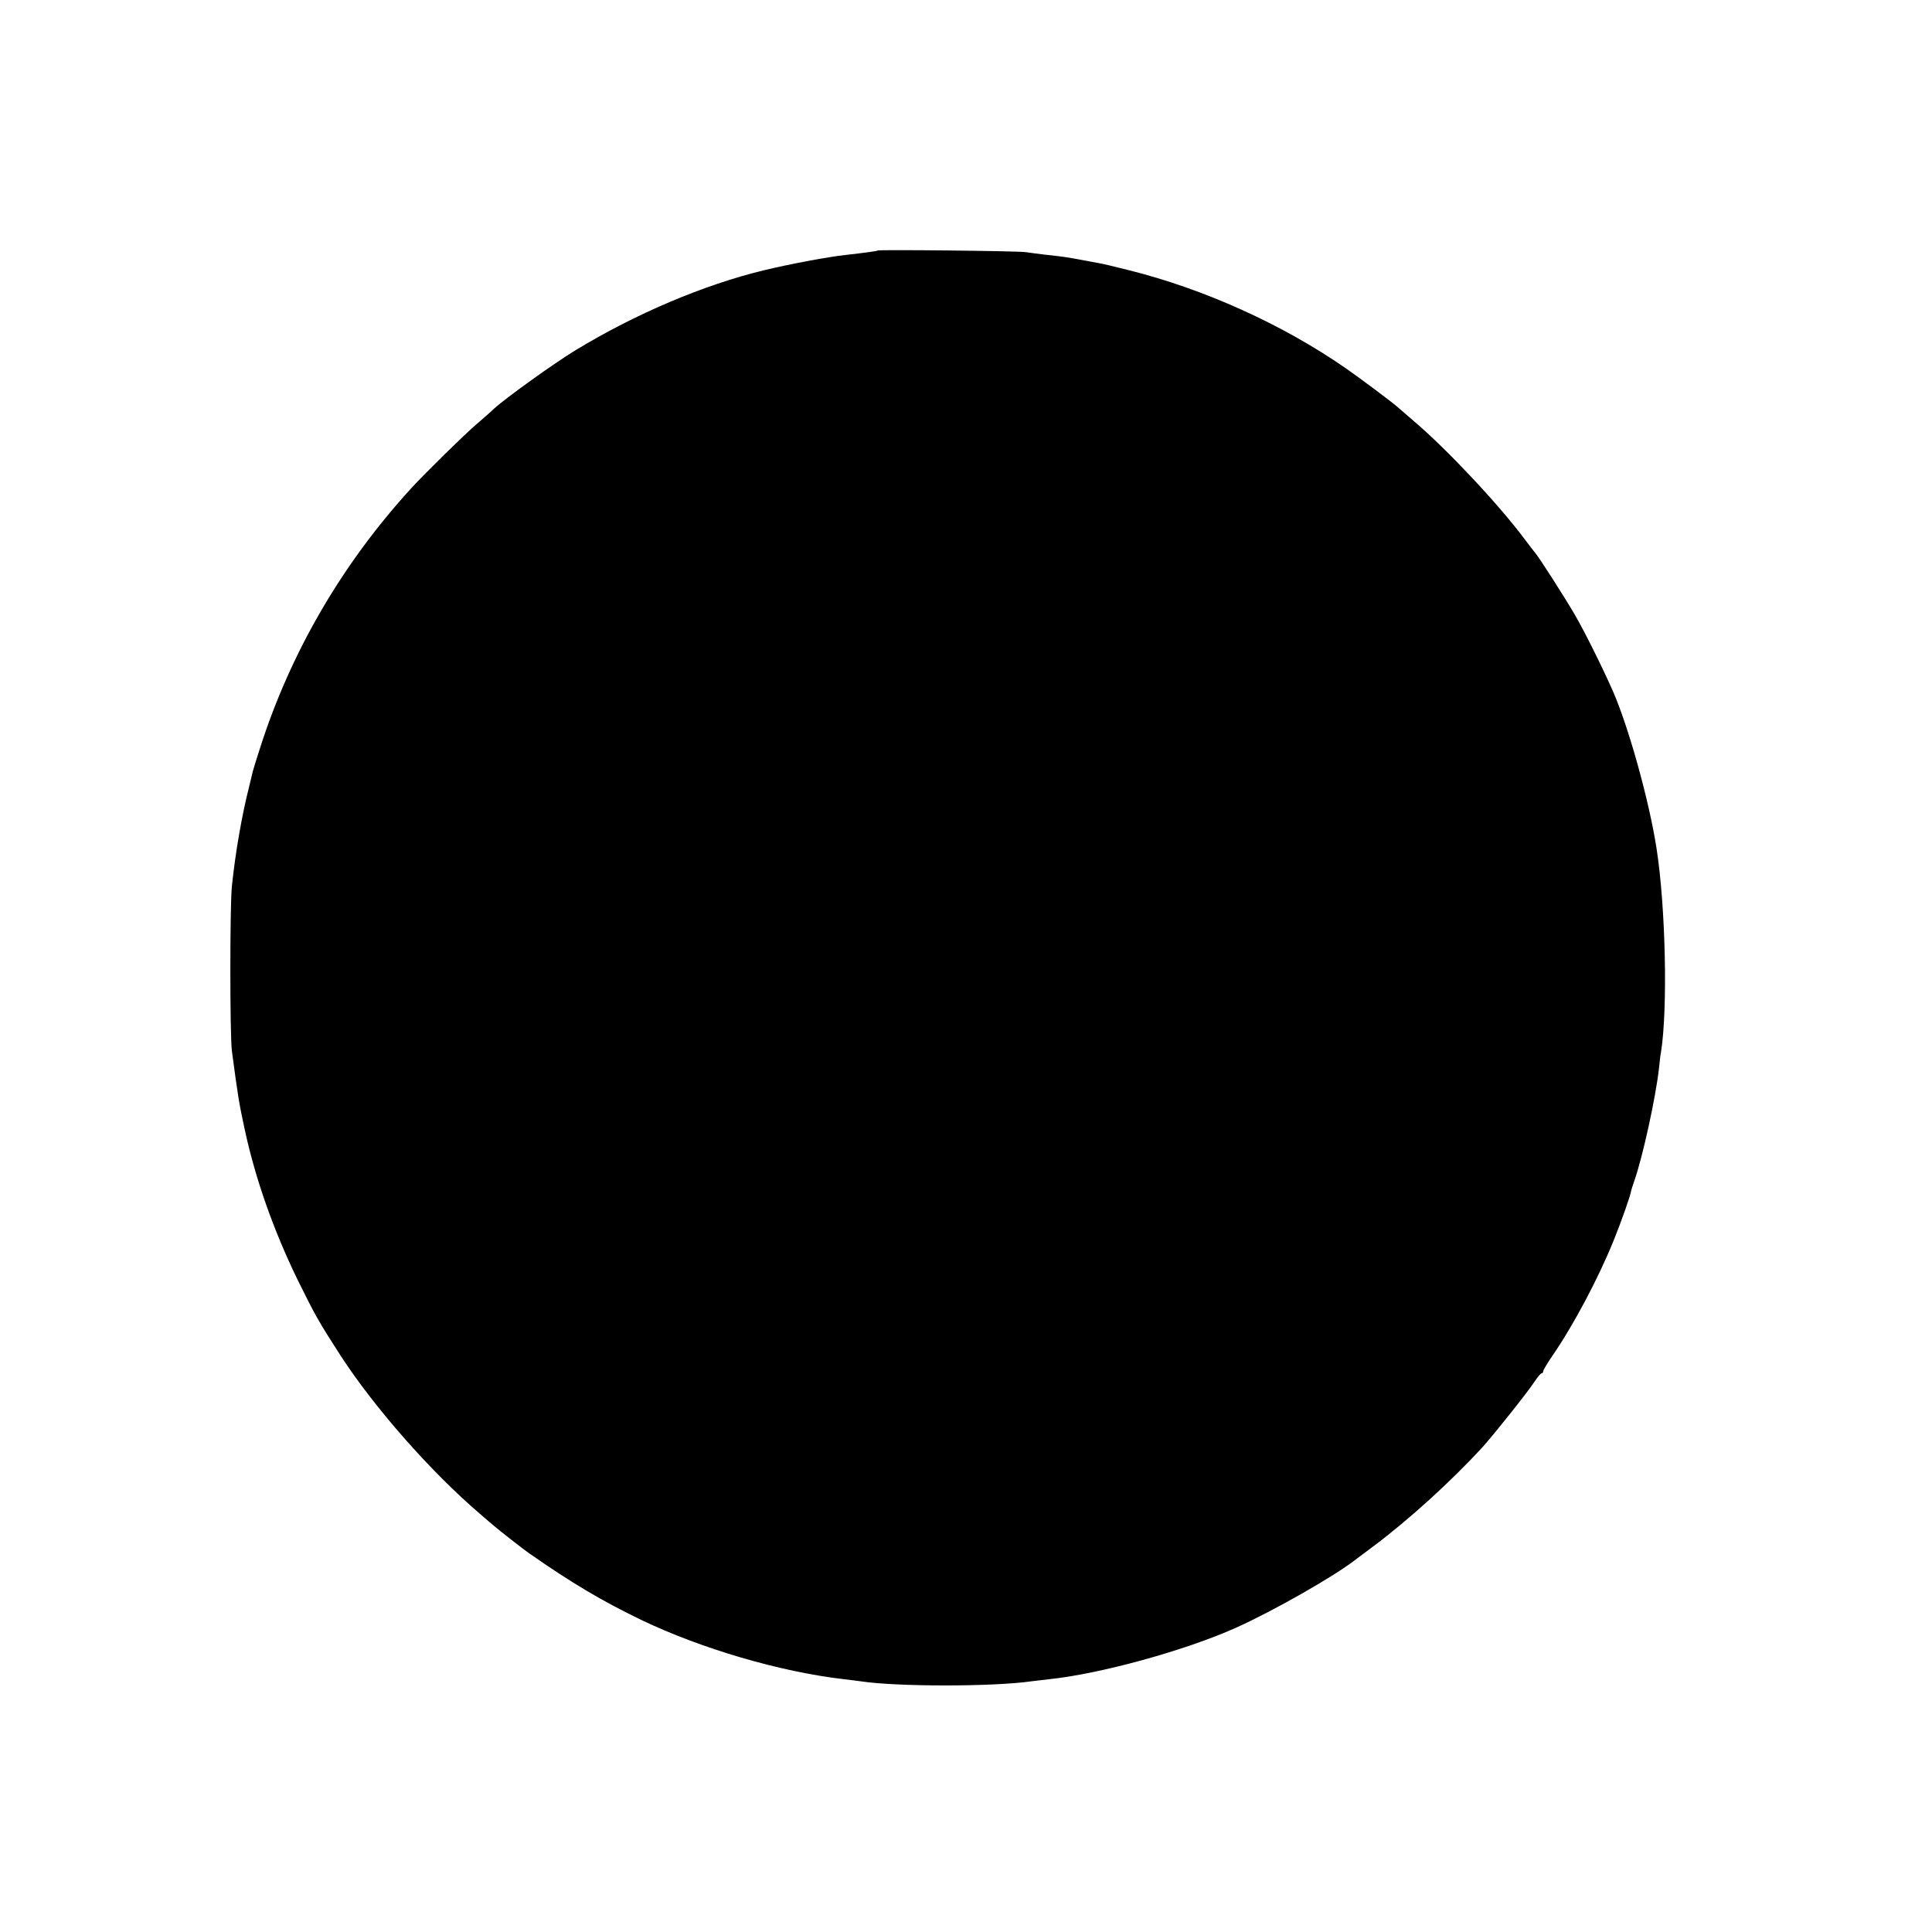
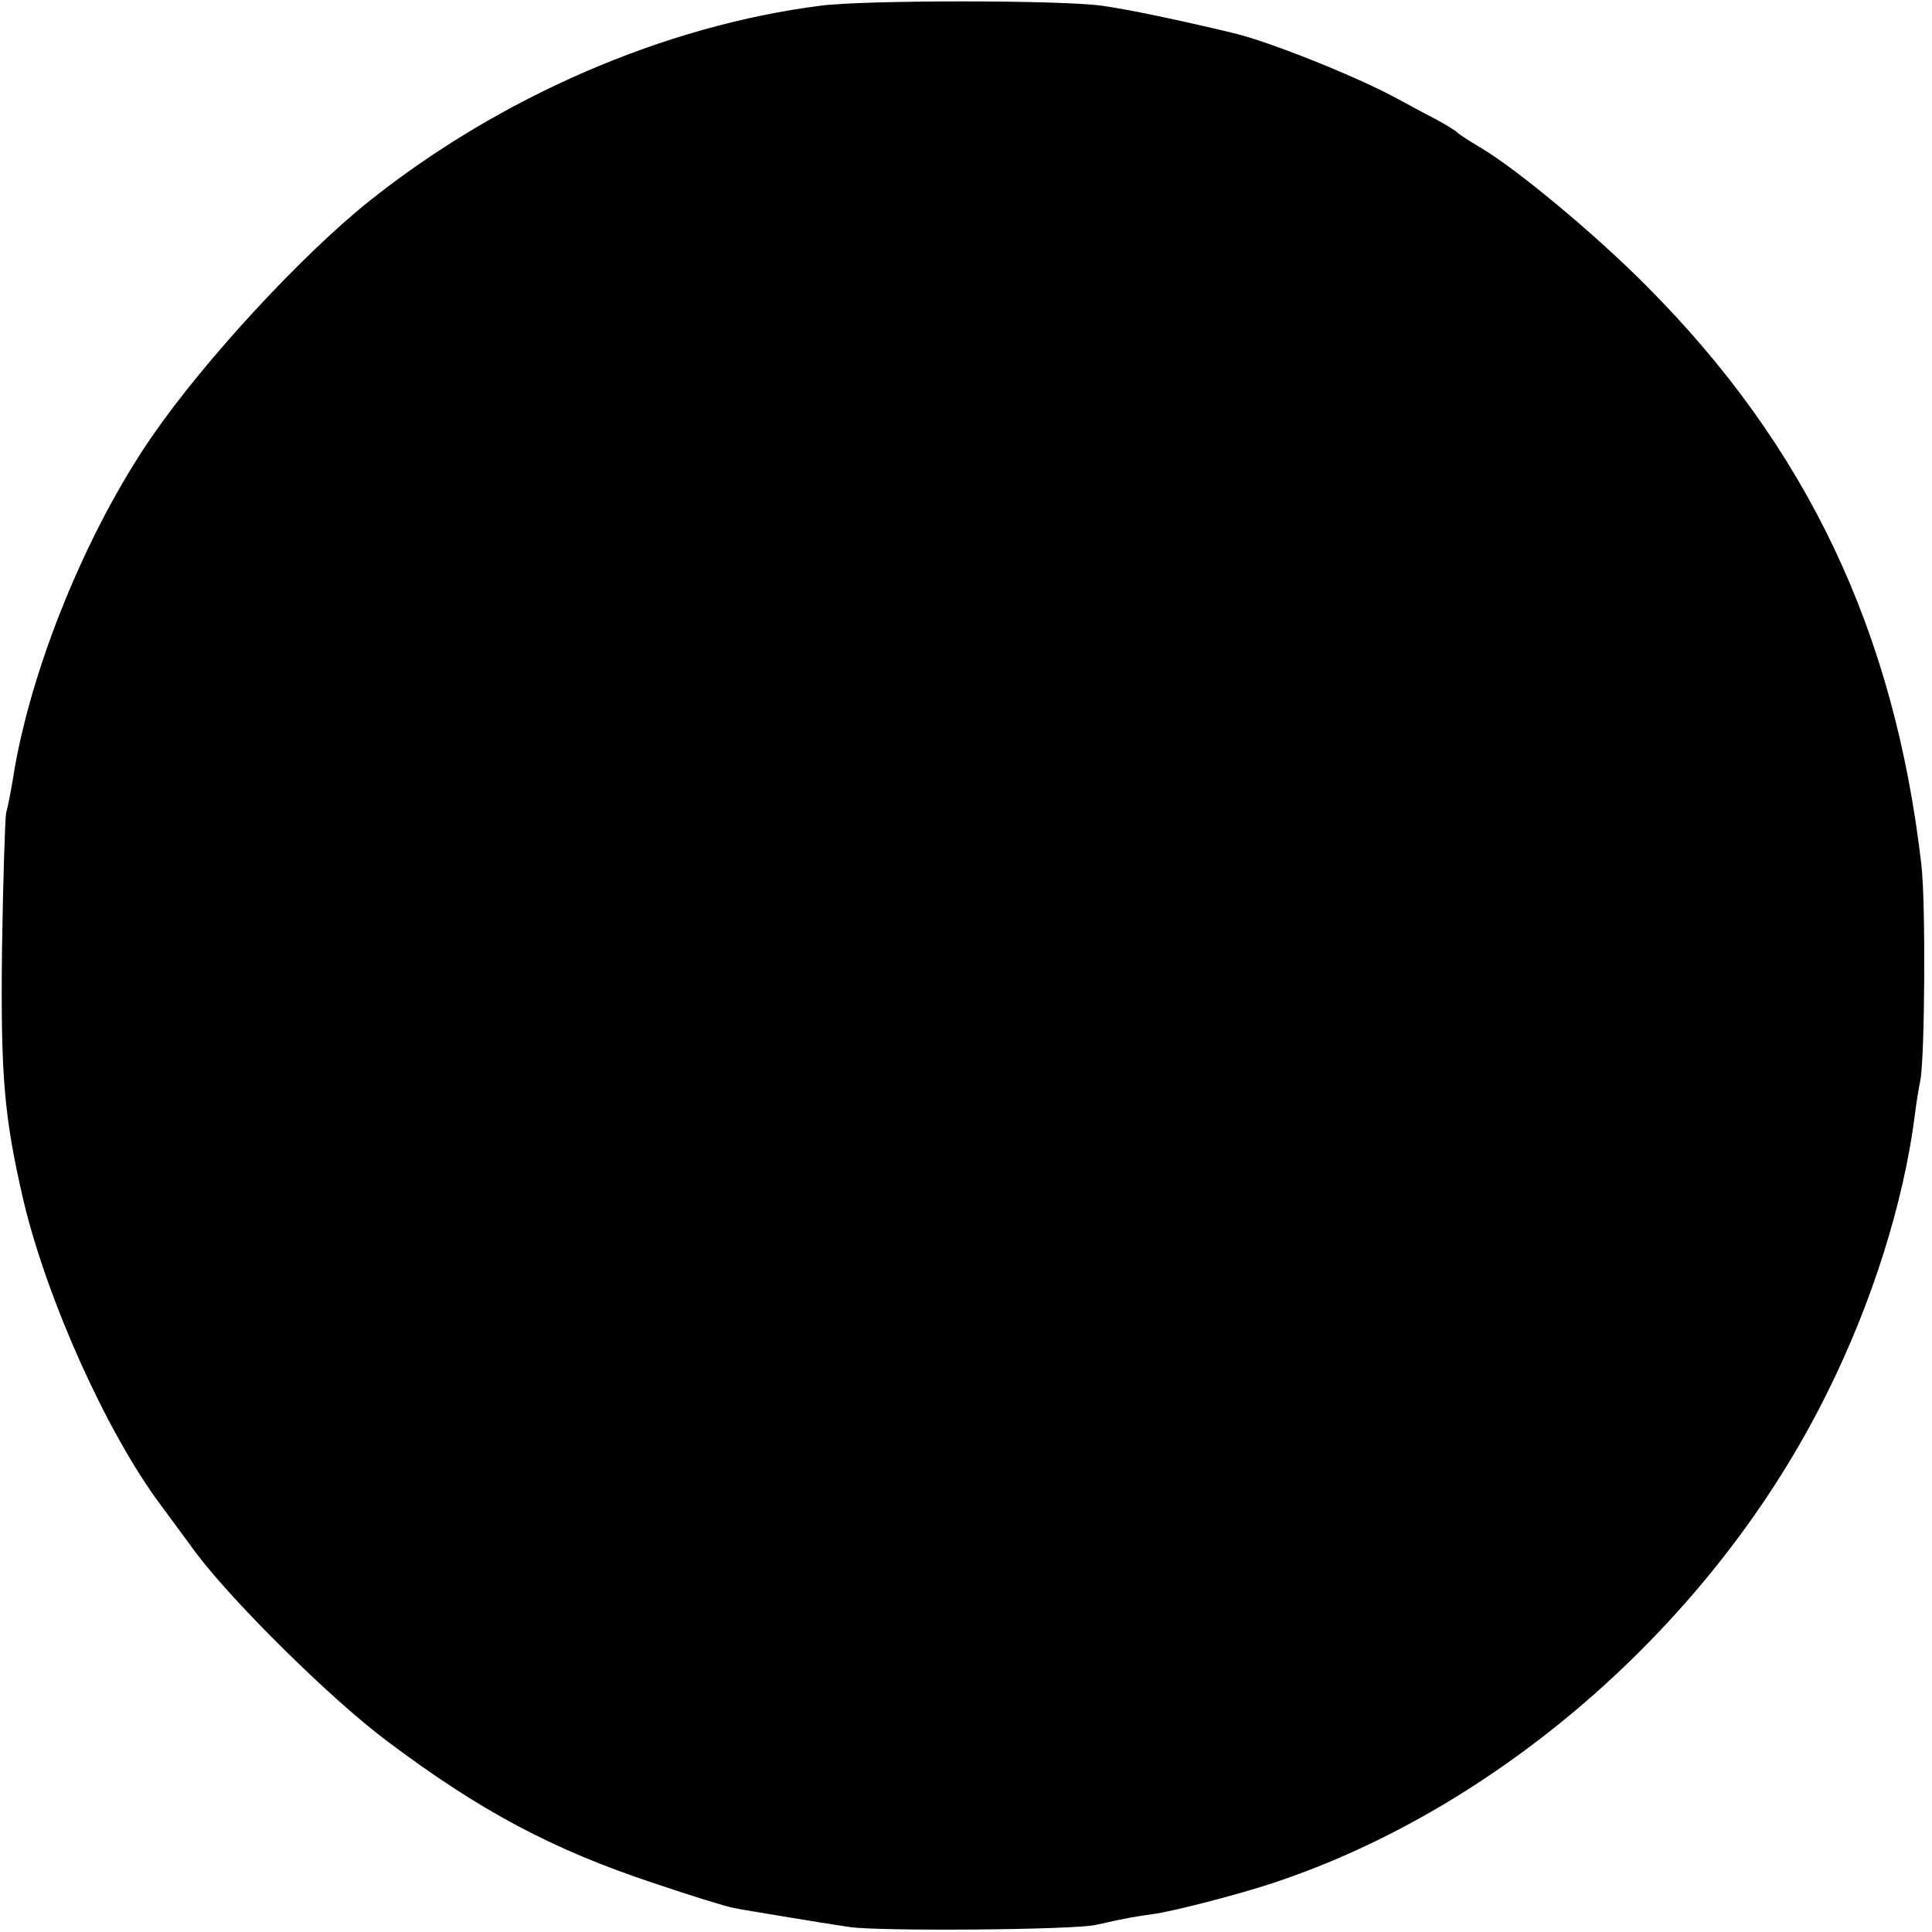
- <svg xmlns="http://www.w3.org/2000/svg" version="1.0" width="944pt" height="944pt" viewBox="0 0 944 944" preserveAspectRatio="xMidYMid meet">
-   <g transform="translate(0,944) scale(0.1,-0.1)" fill="#000000" stroke="none">
-     <path d="M4289 8216 c-4 -3 -54 -10 -159 -22 -84 -9 -275 -45 -395 -74 -295 -71 -630 -213 -924 -392 -101 -61 -339 -232 -396 -284 -11 -11 -50 -45 -87 -77 -65 -56 -248 -236 -319 -313 -339 -371 -591 -805 -740 -1274 -17 -52 -32 -102 -34 -110 -2 -8 -10 -42 -18 -75 -35 -137 -67 -321 -84 -485 -10 -98 -10 -727 0 -805 31 -233 35 -254 63 -385 52 -241 141 -493 259 -735 86 -174 101 -201 210 -370 166 -255 439 -565 678 -770 32 -28 64 -55 70 -60 18 -16 149 -119 173 -135 208 -145 356 -233 547 -325 294 -141 680 -254 992 -290 28 -3 64 -8 80 -10 175 -27 649 -27 835 0 14 2 52 6 85 10 251 26 665 140 915 252 183 82 482 253 580 330 8 6 51 38 95 71 173 130 376 315 527 479 57 63 225 274 258 325 14 21 28 38 33 38 4 0 7 4 7 9 0 6 19 38 43 73 106 154 225 379 300 563 41 101 86 230 87 247 1 4 8 27 16 50 40 113 104 405 120 548 3 30 7 66 10 80 33 209 23 706 -22 995 -36 233 -137 595 -214 770 -55 124 -139 292 -185 371 -53 91 -182 292 -195 304 -3 3 -25 32 -50 65 -125 168 -378 438 -539 575 -35 30 -69 60 -75 65 -28 26 -189 146 -261 196 -310 215 -692 387 -1060 479 -71 18 -139 34 -150 35 -11 2 -47 9 -80 15 -70 13 -89 16 -173 25 -35 4 -80 10 -100 13 -40 6 -717 13 -723 8z" />
+ <svg xmlns="http://www.w3.org/2000/svg" version="1.0" width="379pt" height="379pt" viewBox="0 0 379 379" preserveAspectRatio="xMidYMid meet">
+   <g transform="translate(0,379) scale(0.1,-0.1)" fill="#000000" stroke="none">
+     <path d="M1611 3779 c-308 -39 -630 -179 -886 -383 -133 -106 -324 -313 -426 -461 -130 -188 -241 -461 -274 -675 -4 -25 -10 -54 -13 -65 -2 -11 -6 -130 -8 -265 -3 -251 4 -331 42 -495 46 -194 163 -455 269 -597 11 -15 43 -58 70 -95 73 -97 265 -287 375 -369 181 -136 323 -212 522 -278 74 -25 145 -47 158 -49 14 -3 59 -10 100 -17 41 -7 98 -16 125 -20 53 -9 443 -6 485 4 53 12 80 17 111 21 39 5 170 39 236 61 450 149 868 518 1087 961 88 176 150 373 172 543 3 25 8 56 11 70 9 44 11 353 2 425 -53 457 -224 818 -539 1134 -99 100 -254 229 -325 271 -22 13 -42 26 -45 29 -3 4 -23 16 -45 28 -22 11 -56 30 -75 40 -79 43 -249 111 -320 128 -108 26 -209 47 -260 54 -82 11 -464 11 -549 0z" />
  </g>
</svg>
